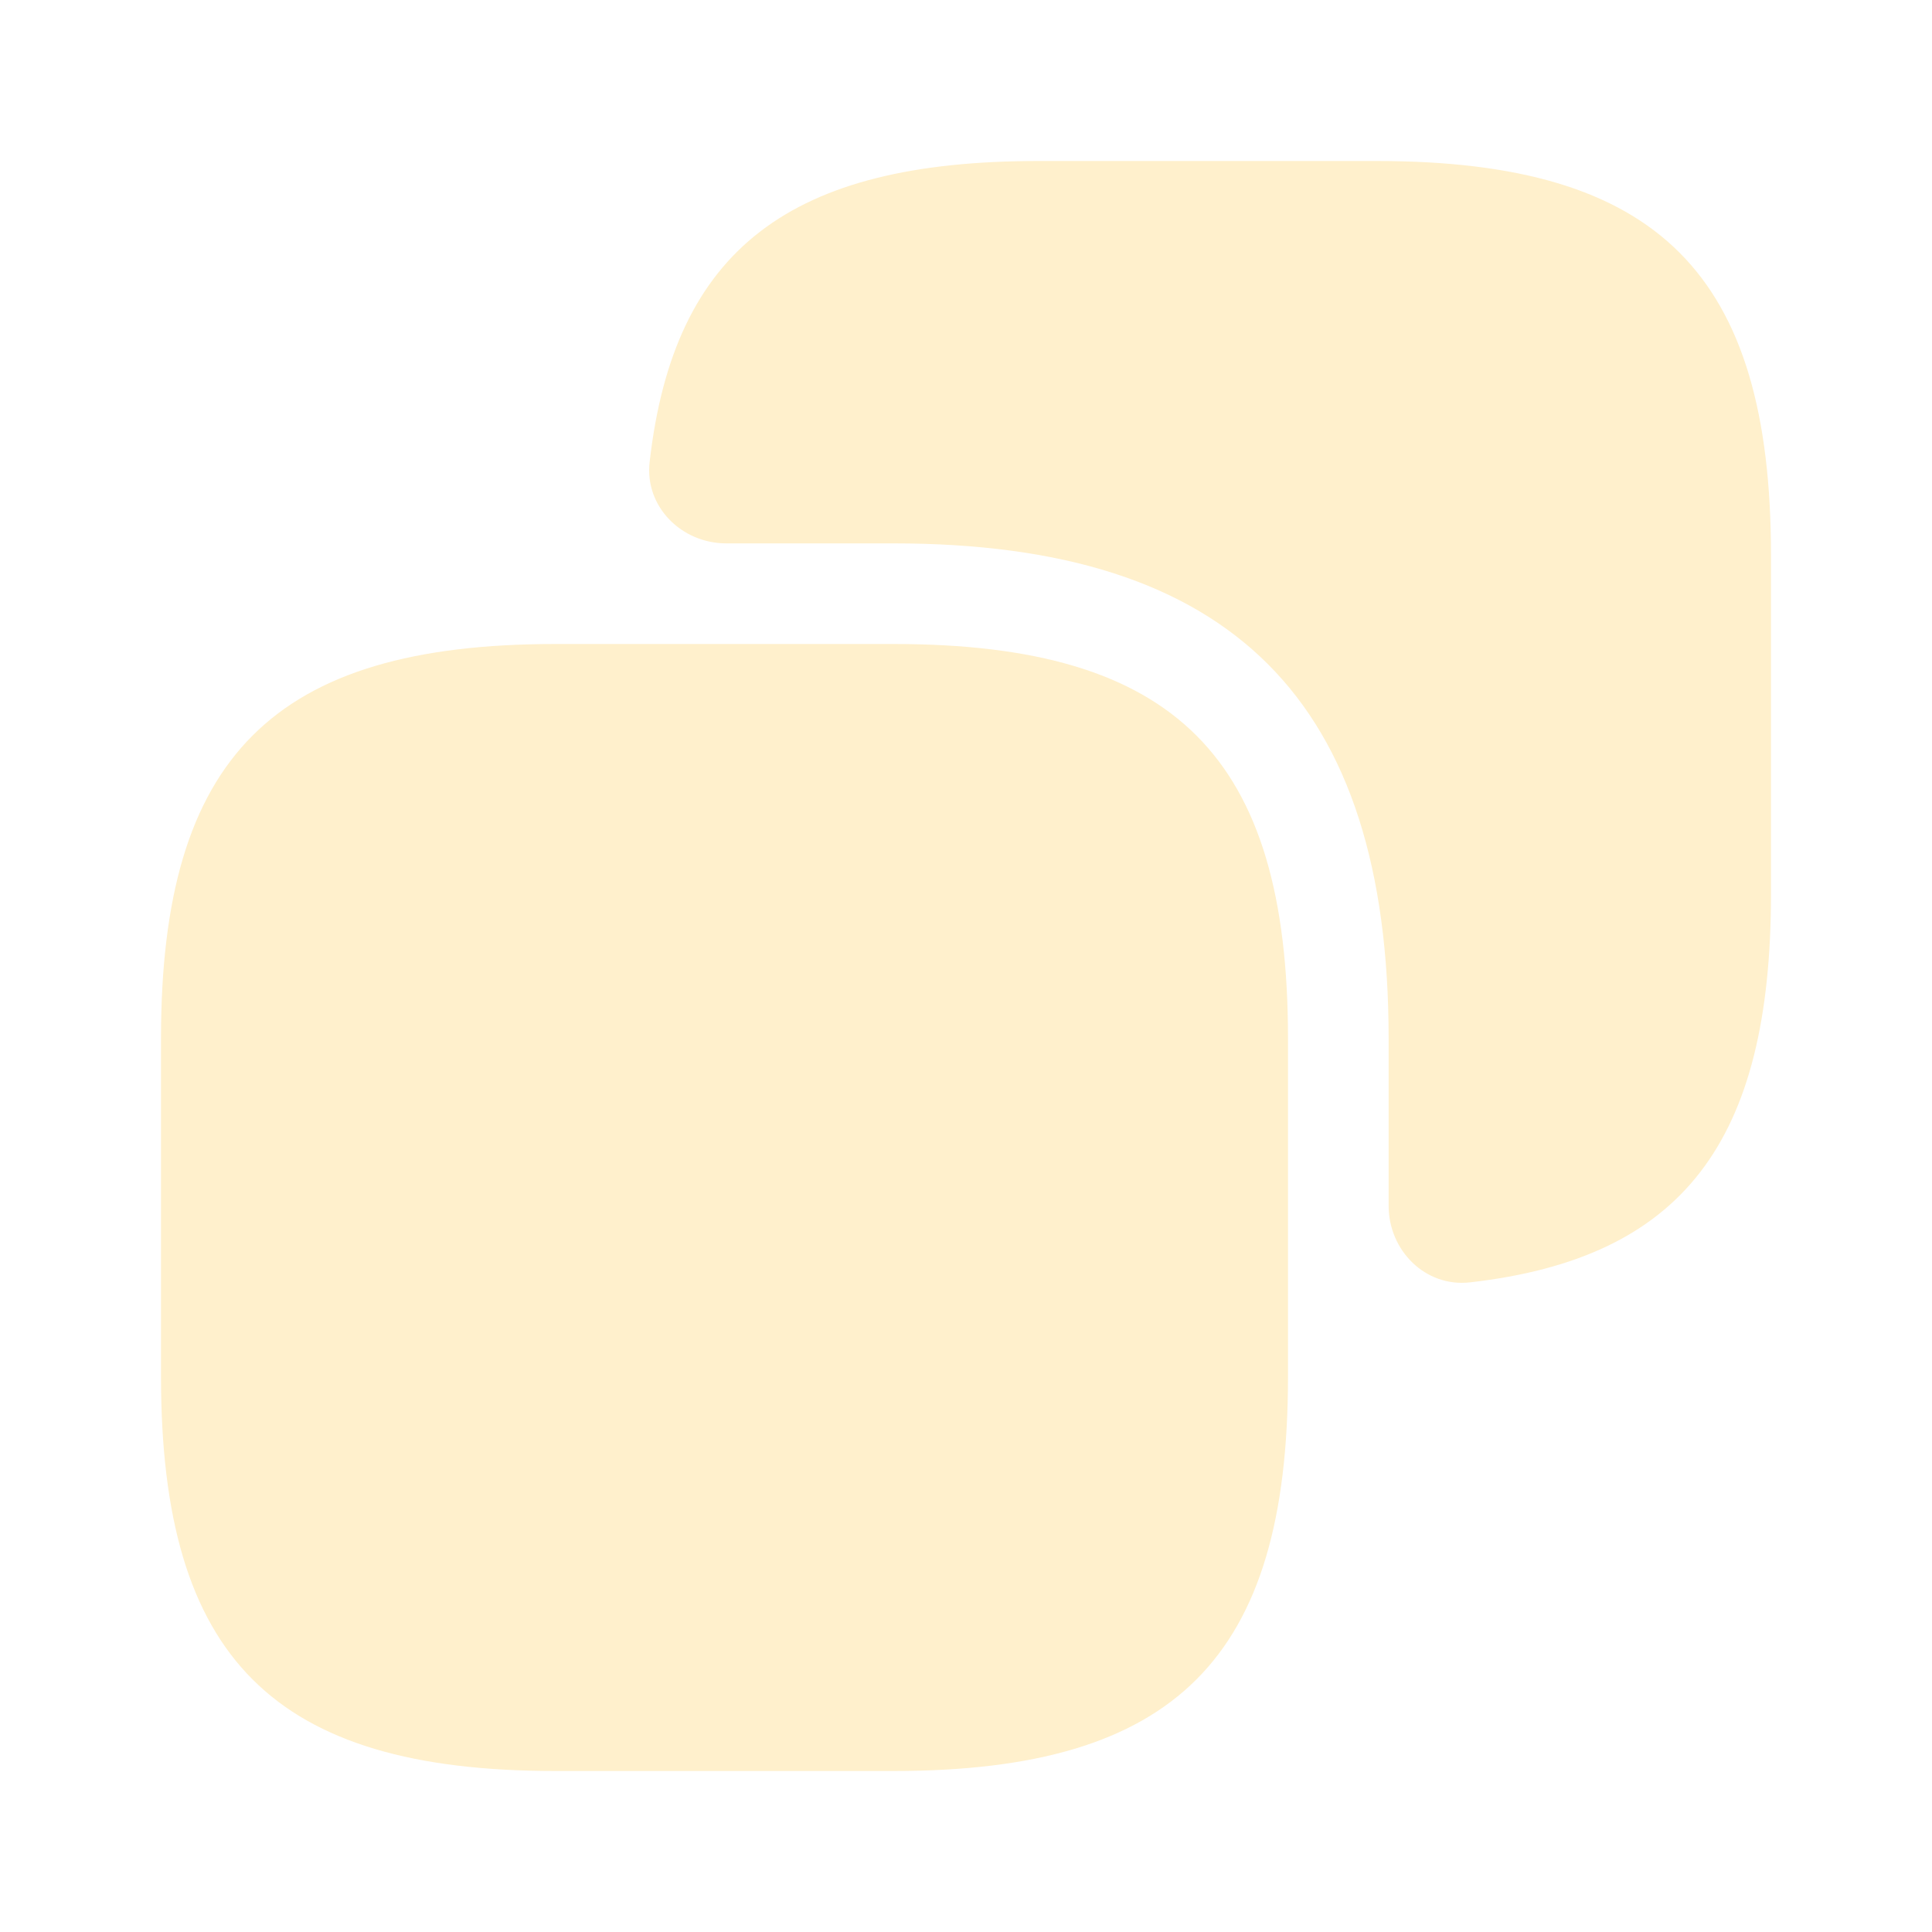
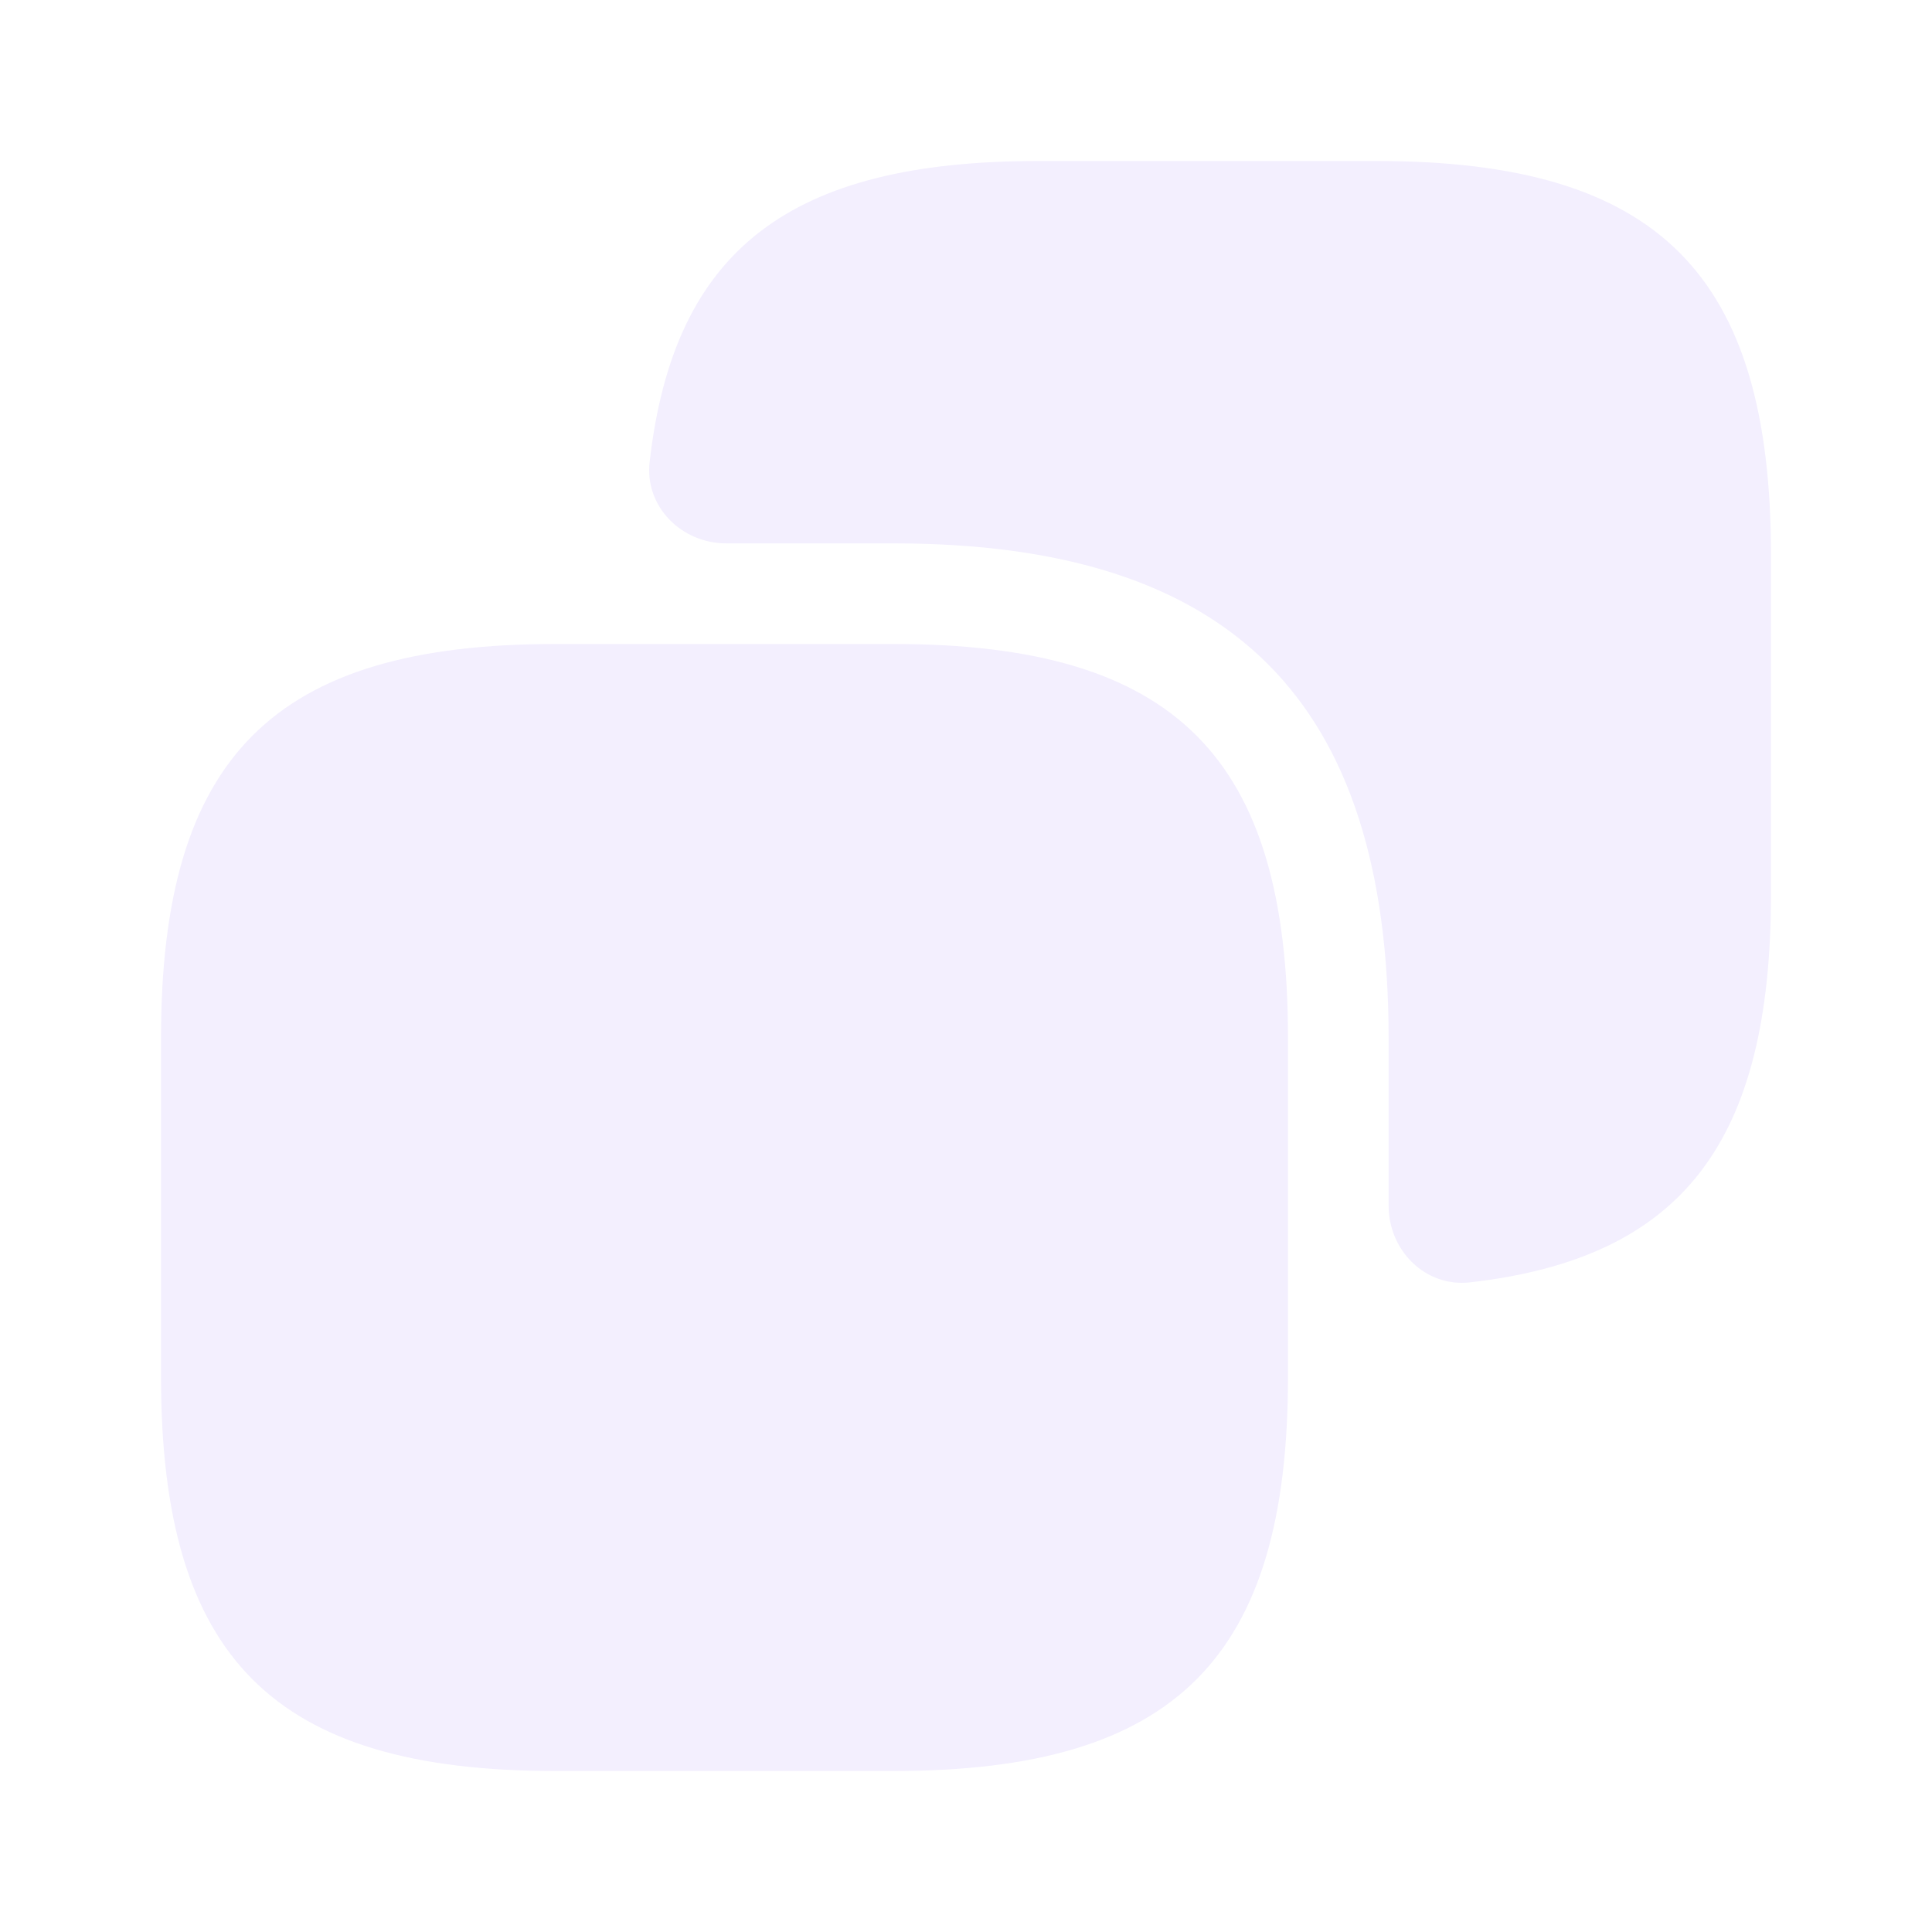
<svg xmlns="http://www.w3.org/2000/svg" width="24" height="24" viewBox="0 0 24 24" fill="none">
-   <path d="M16 12.9V17.1C16 20.6 14.6 22 11.1 22H6.9C3.4 22 2 20.6 2 17.1V12.9C2 9.4 3.4 8 6.9 8H11.1C14.6 8 16 9.4 16 12.9Z" fill="#fff0cc" />
-   <path d="M17.1 2H12.9C9.817 2 8.371 3.094 8.07 5.739C8.006 6.292 8.465 6.75 9.022 6.75H11.1C15.3 6.75 17.25 8.7 17.25 12.9V14.978C17.25 15.535 17.707 15.993 18.261 15.93C20.906 15.629 22 14.183 22 11.1V6.9C22 3.4 20.6 2 17.1 2Z" fill="#fff0cc" />
+   <path d="M16 12.9V17.1C16 20.6 14.6 22 11.1 22H6.9C3.4 22 2 20.6 2 17.1V12.9C2 9.4 3.4 8 6.9 8H11.1C14.6 8 16 9.4 16 12.9Z" fill="#F3EFFE" />
+   <path d="M17.1 2H12.9C9.817 2 8.371 3.094 8.07 5.739C8.006 6.292 8.465 6.75 9.022 6.75H11.1C15.3 6.75 17.25 8.7 17.25 12.9V14.978C17.25 15.535 17.707 15.993 18.261 15.93C20.906 15.629 22 14.183 22 11.1V6.9C22 3.4 20.6 2 17.1 2Z" fill="#F3EFFE" />
</svg>
